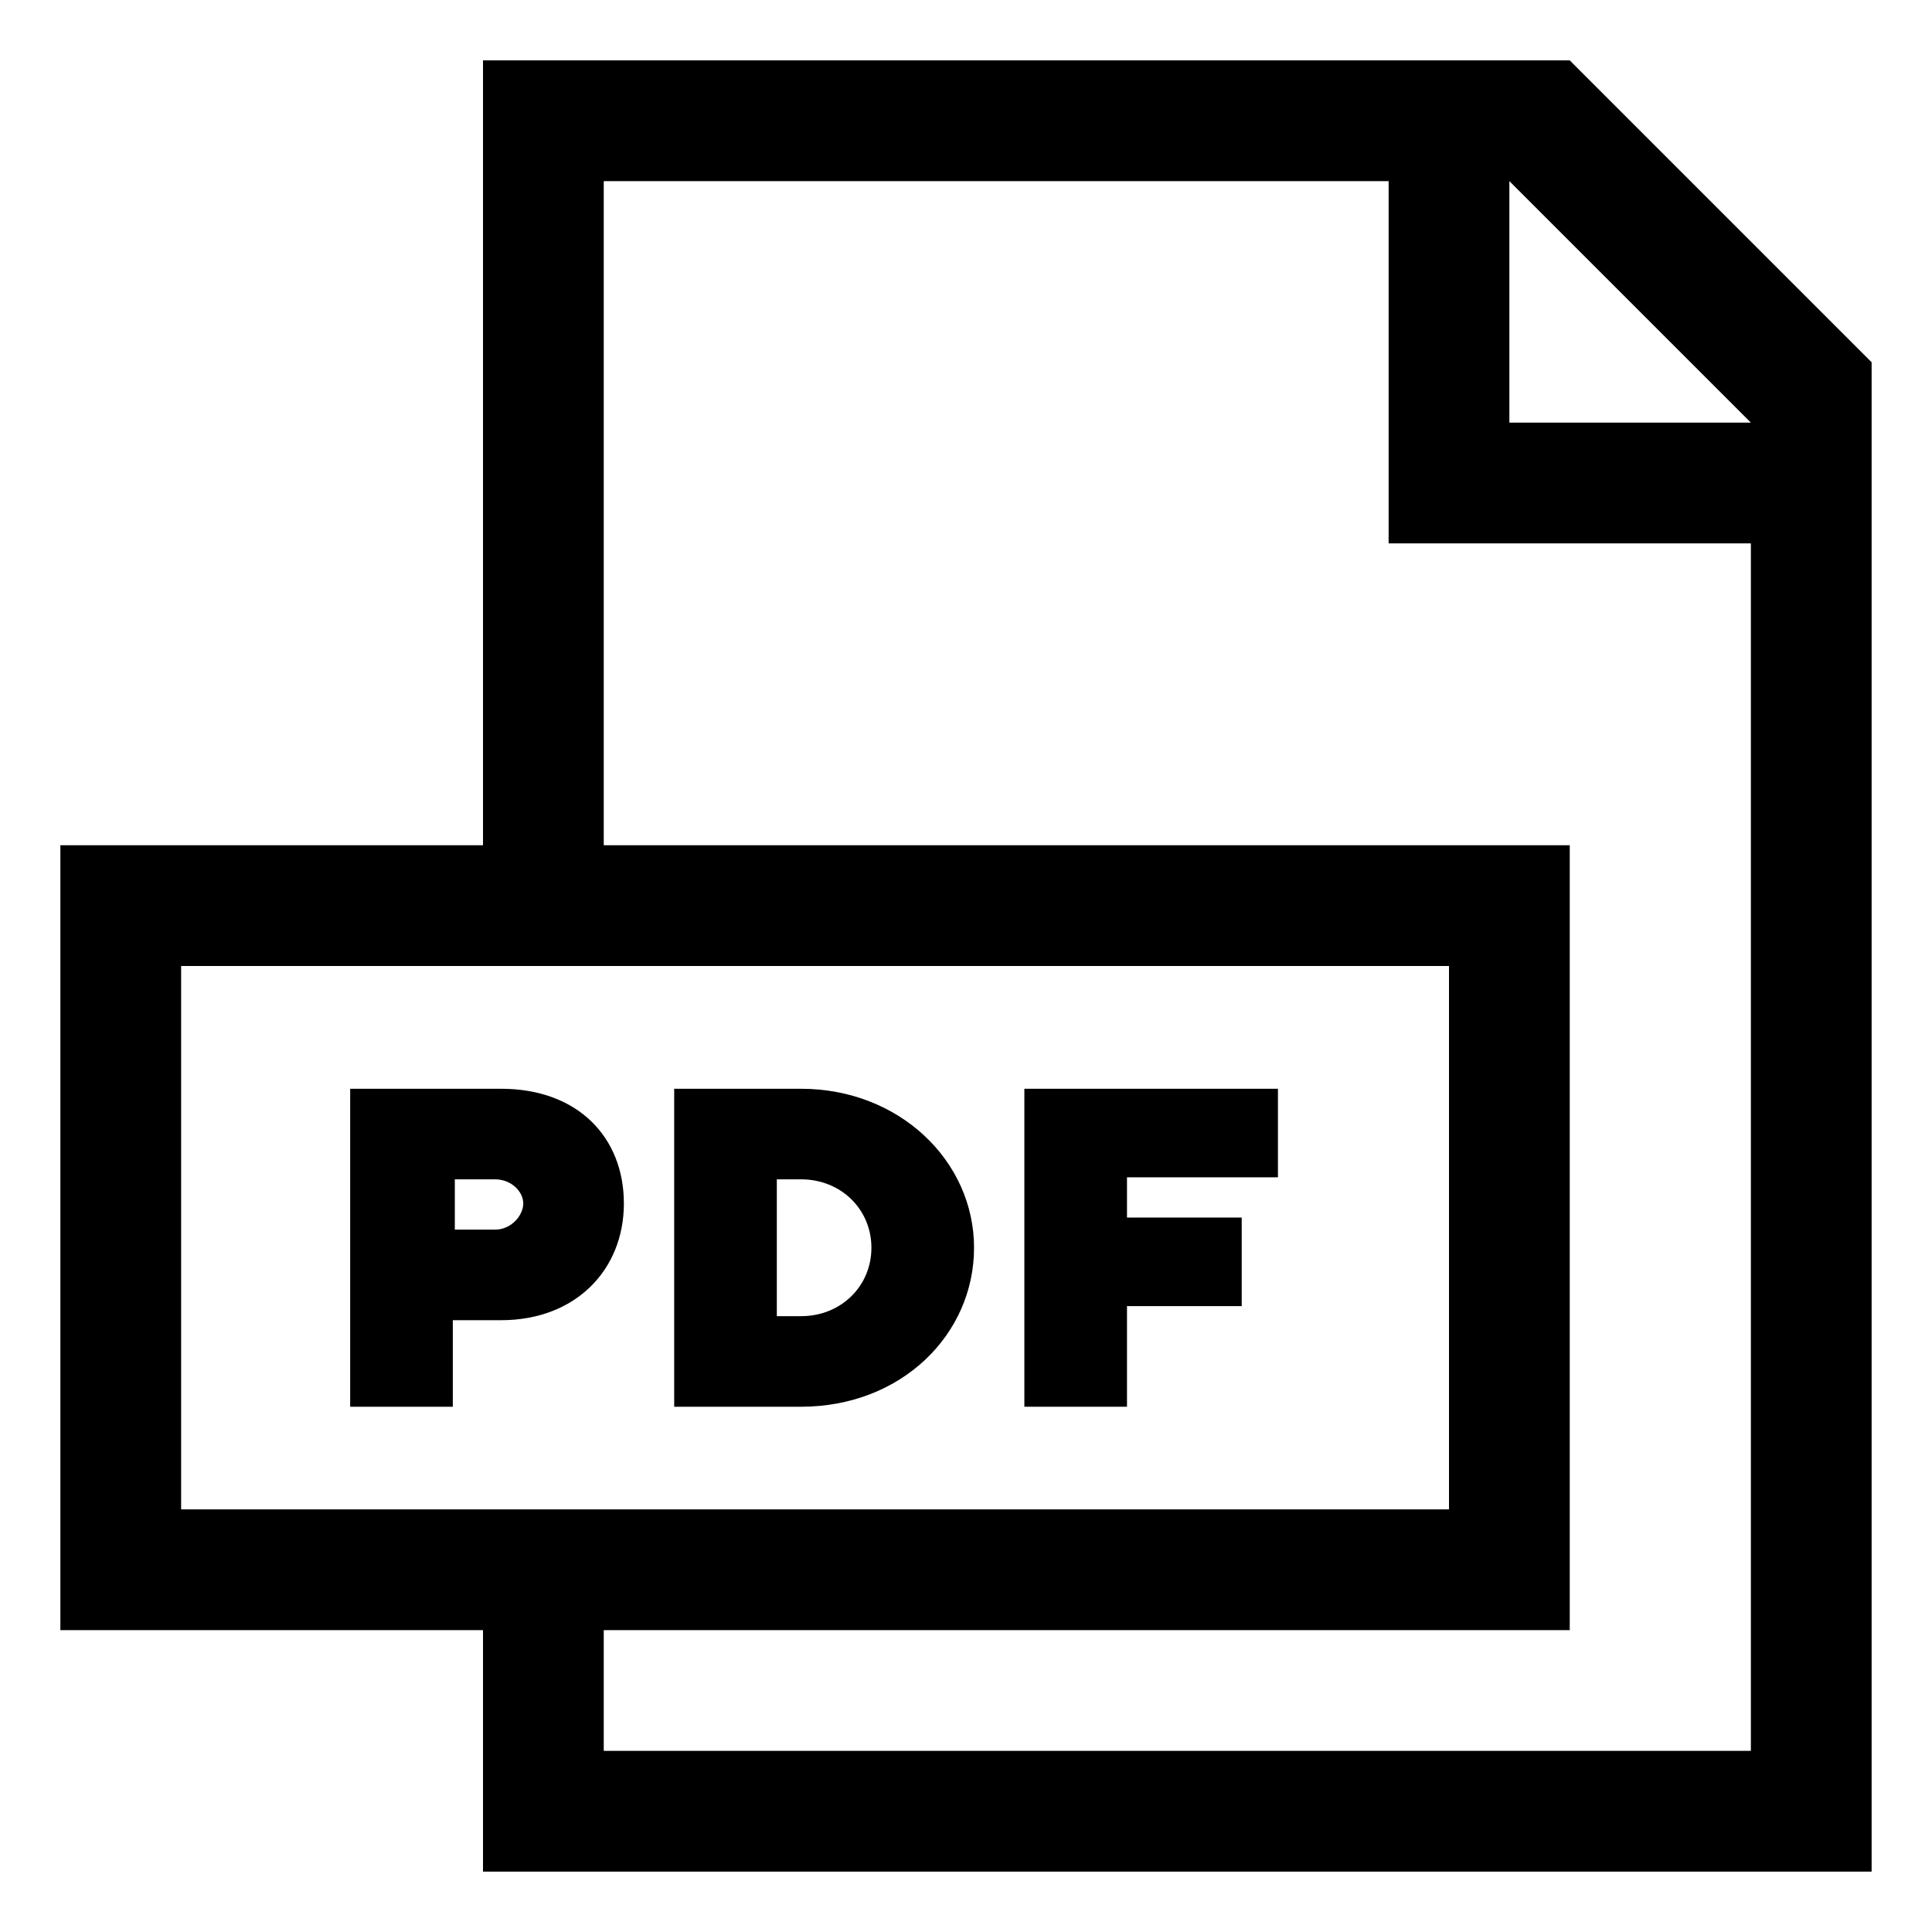
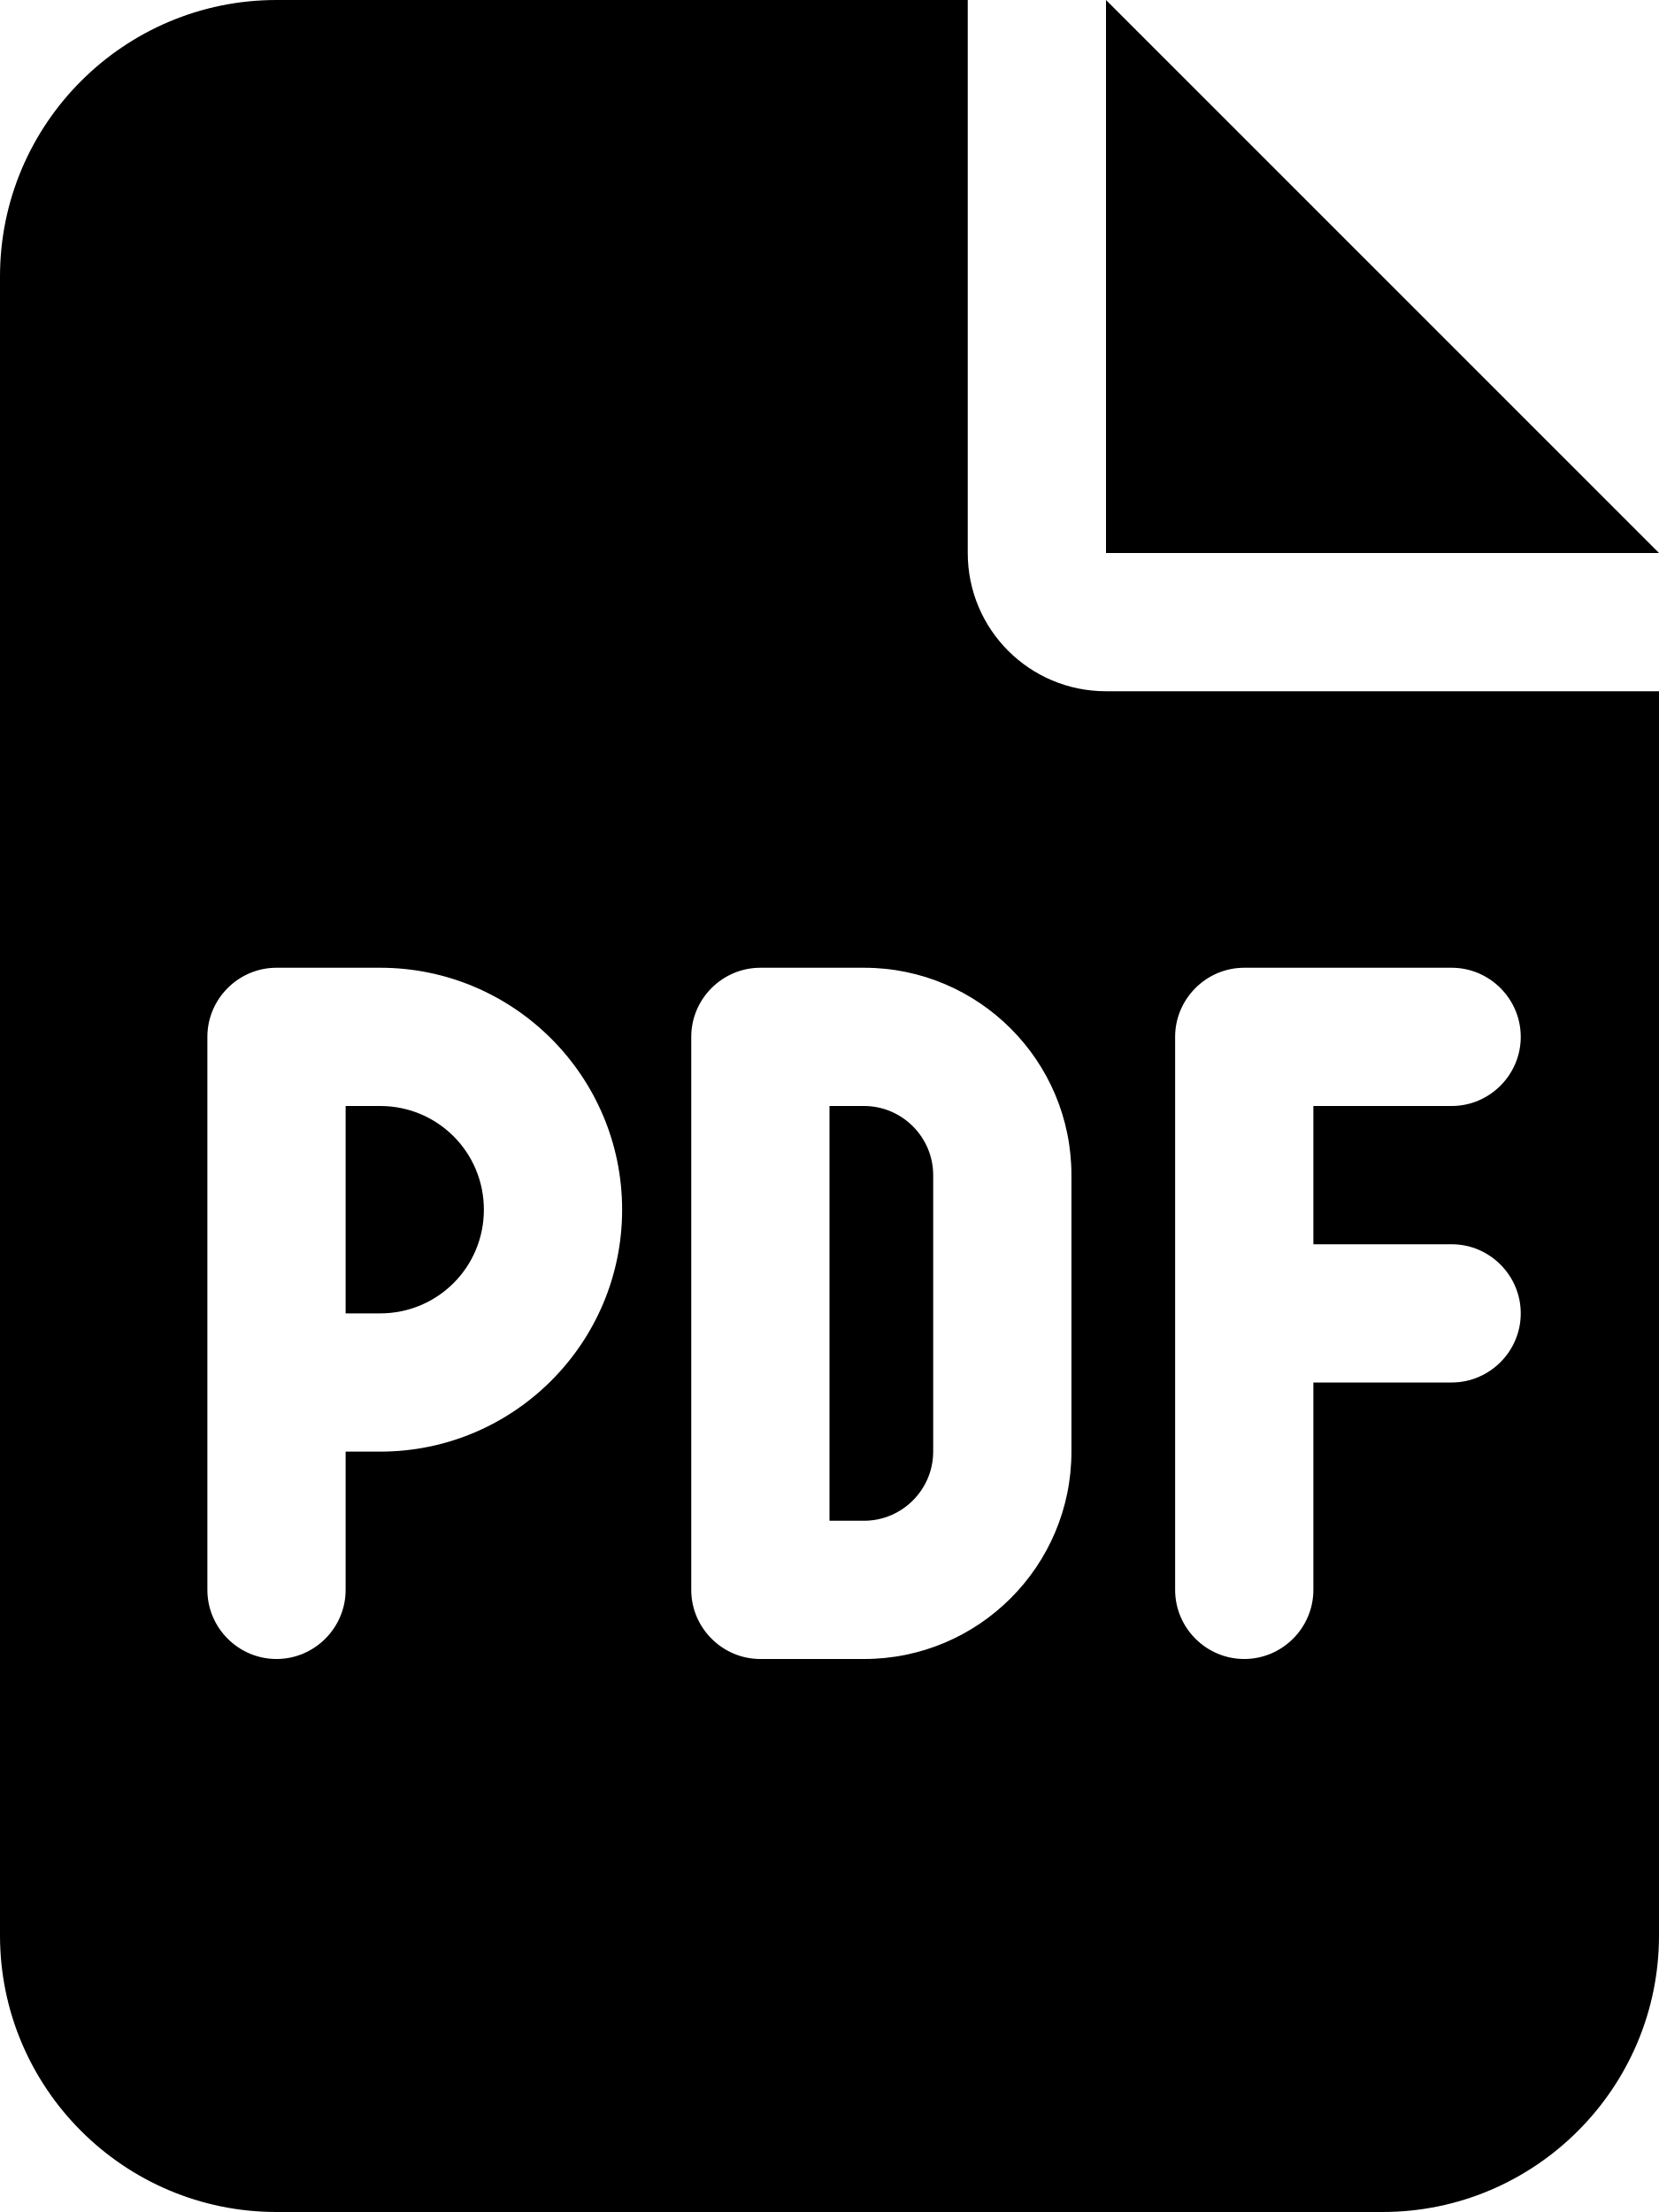
- <svg xmlns="http://www.w3.org/2000/svg" version="1.1" x="0px" y="0px" viewBox="0 0 96 96" xml:space="preserve">
-   <path d="M78,3H24v39H3v39h21v12h69V18L78,3z M9,75V48h63v27H9z M87,87H30v-6h48V42H30V9h39v18h18V87z M75,21V9l12,12H75z" />
-   <path d="M24.9,54.1h-7.5v15.8h5.1v-4.3h2.4c3.7,0,6.1-2.5,6.1-5.8S28.7,54.1,24.9,54.1z M24.6,61.1h-2v-2.5h2   c0.8,0,1.4,0.6,1.4,1.2S25.4,61.1,24.6,61.1z" />
-   <path d="M39.8,54.1h-6.3v15.8h6.3c5,0,8.6-3.6,8.6-7.9S44.7,54.1,39.8,54.1z M39.8,65.4h-1.2v-6.8h1.2c2,0,3.5,1.5,3.5,3.4   C43.3,63.9,41.8,65.4,39.8,65.4z" />
-   <polygon points="50.9,69.9 56,69.9 56,64.9 61.7,64.9 61.7,60.5 56,60.5 56,58.5 63.5,58.5 63.5,54.1 50.9,54.1  " />
+ <svg xmlns="http://www.w3.org/2000/svg" viewBox="0 0 384 512">
+   <path d="M64 0C28.7 0 0 28.7 0 64V448c0 35.3 28.7 64 64 64H320c35.3 0 64-28.7 64-64V160H256c-17.7 0-32-14.3-32-32V0H64zM256 0V128H384L256 0zM64 224H88c30.9 0 56 25.1 56 56s-25.1 56-56 56H80v32c0 8.8-7.2 16-16 16s-16-7.2-16-16V320 240c0-8.8 7.2-16 16-16zm24 80c13.3 0 24-10.7 24-24s-10.7-24-24-24H80v48h8zm72-64c0-8.8 7.2-16 16-16h24c26.5 0 48 21.5 48 48v64c0 26.5-21.5 48-48 48H176c-8.8 0-16-7.2-16-16V240zm32 112h8c8.8 0 16-7.2 16-16V272c0-8.8-7.2-16-16-16h-8v96zm96-128h48c8.8 0 16 7.2 16 16s-7.2 16-16 16H304v32h32c8.8 0 16 7.2 16 16s-7.2 16-16 16H304v48c0 8.8-7.2 16-16 16s-16-7.2-16-16V304 240c0-8.8 7.2-16 16-16z" />
</svg>
